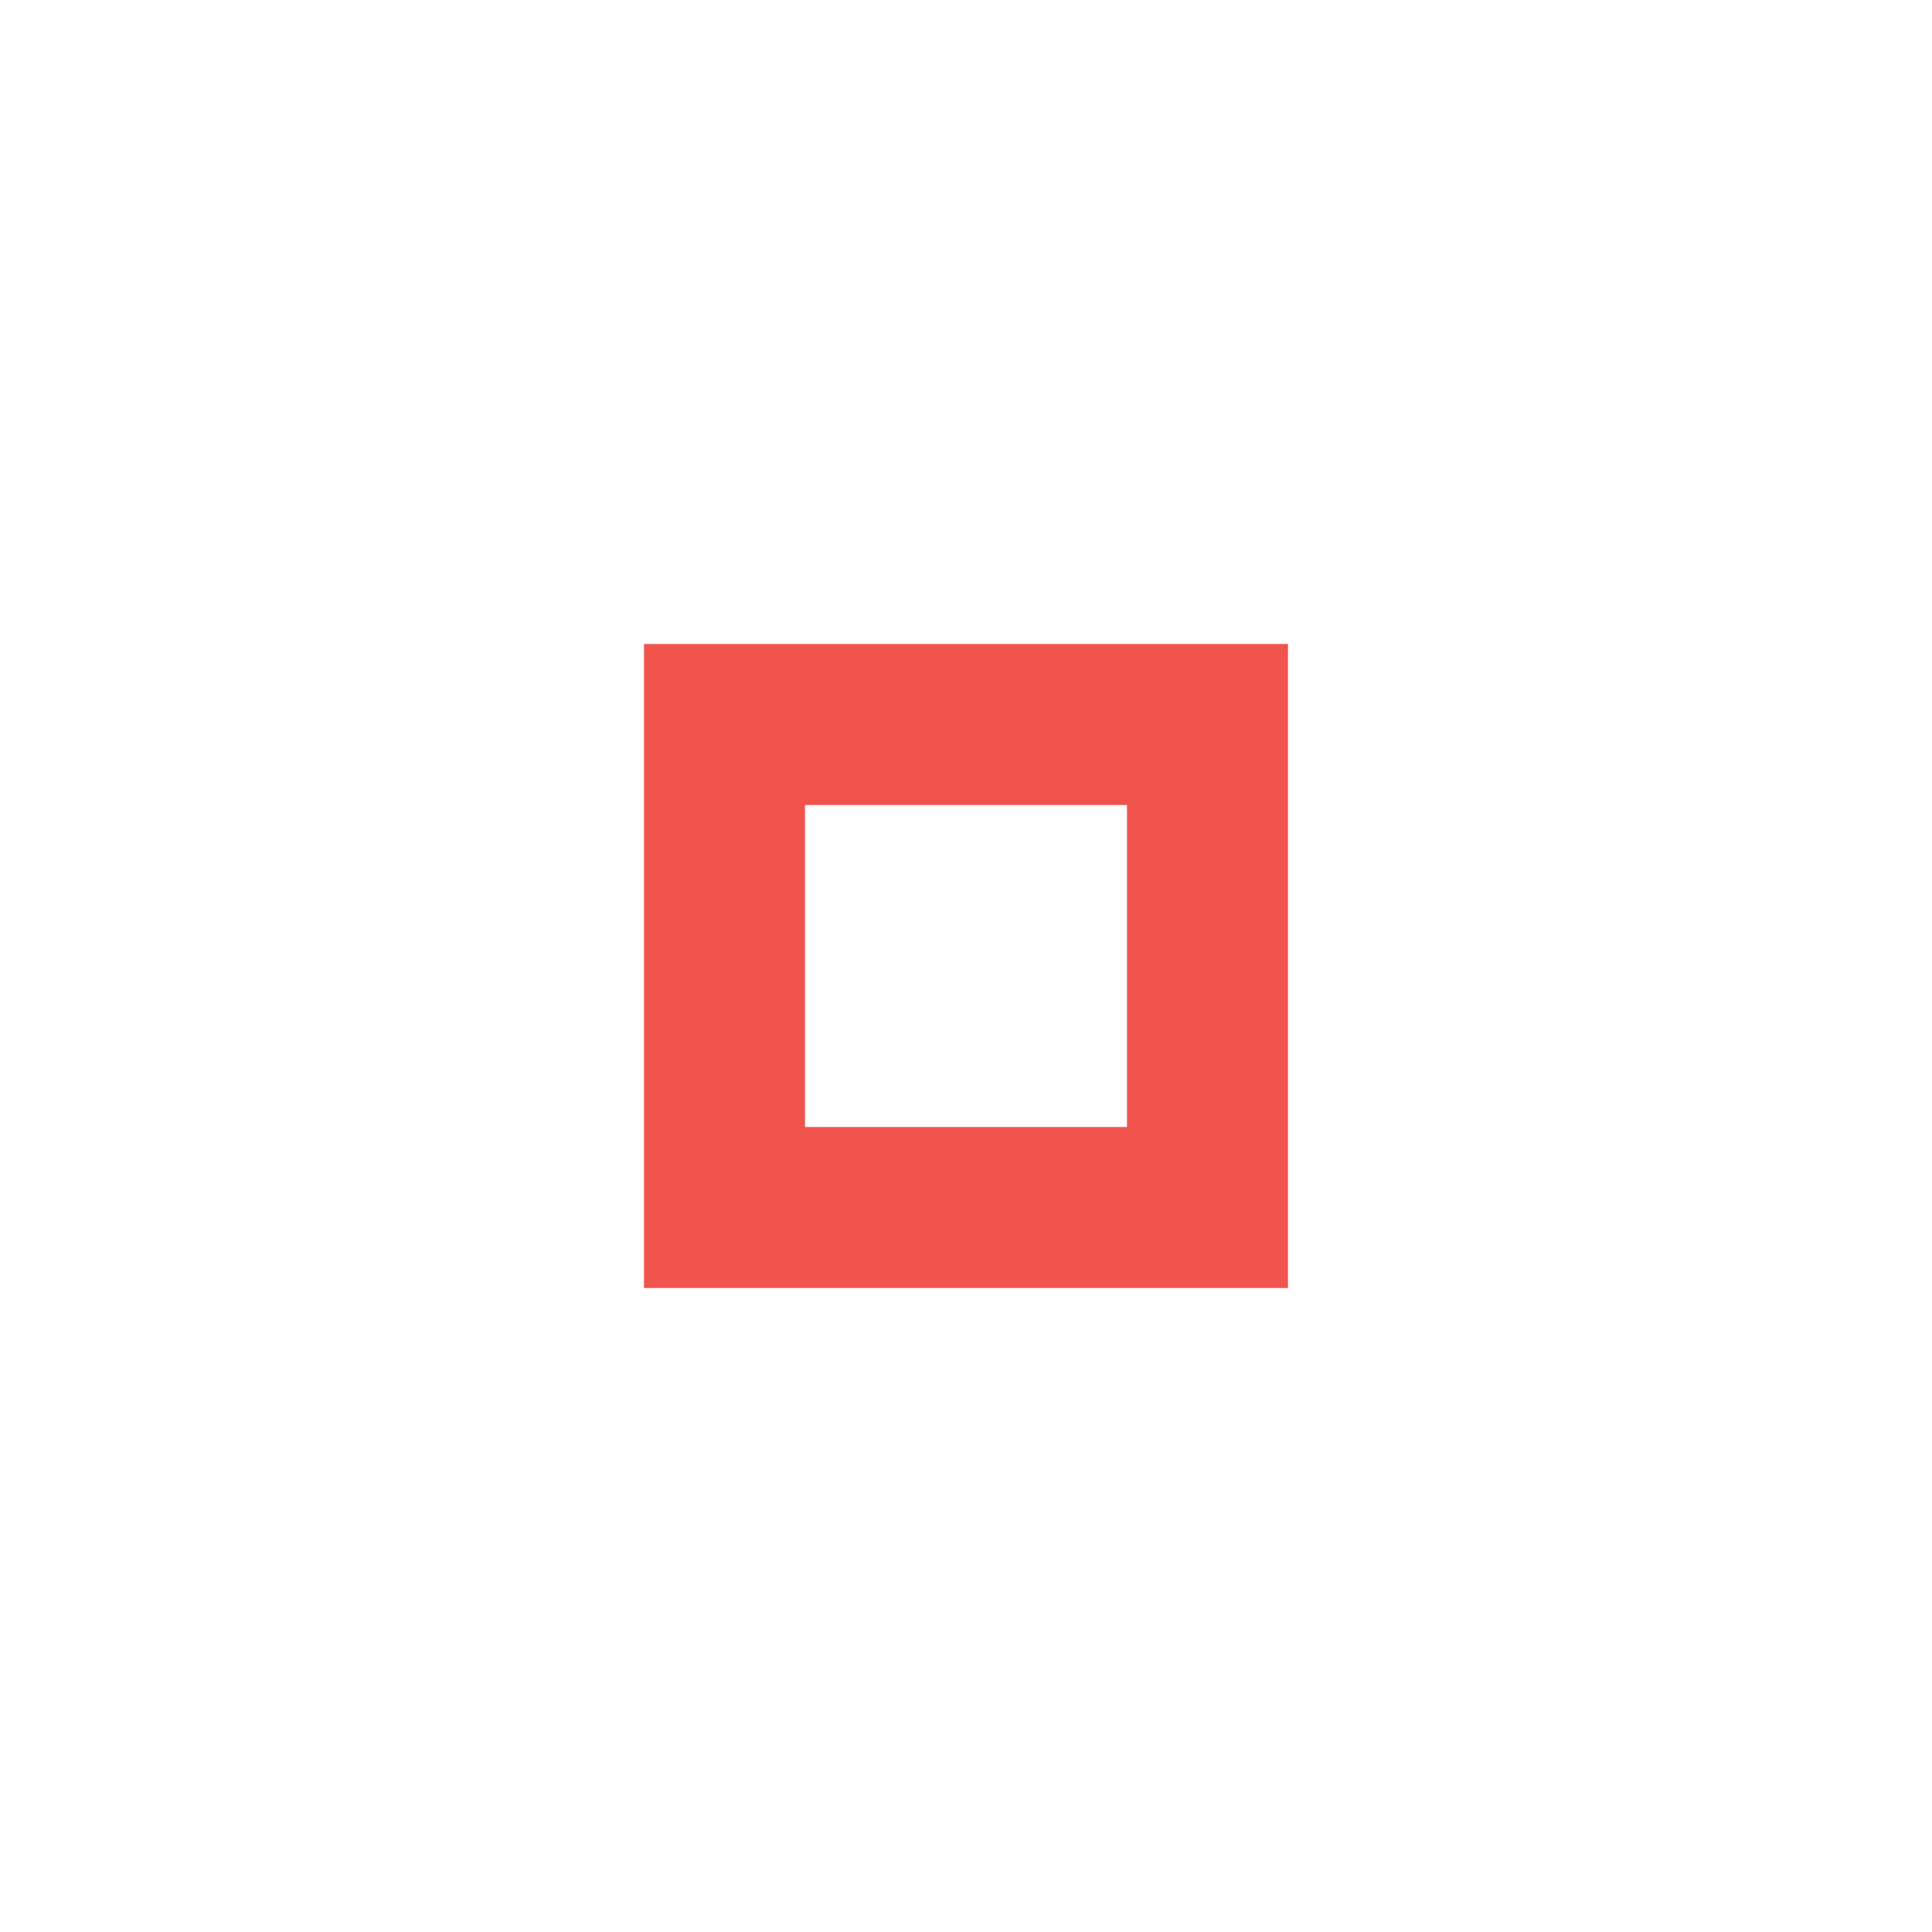
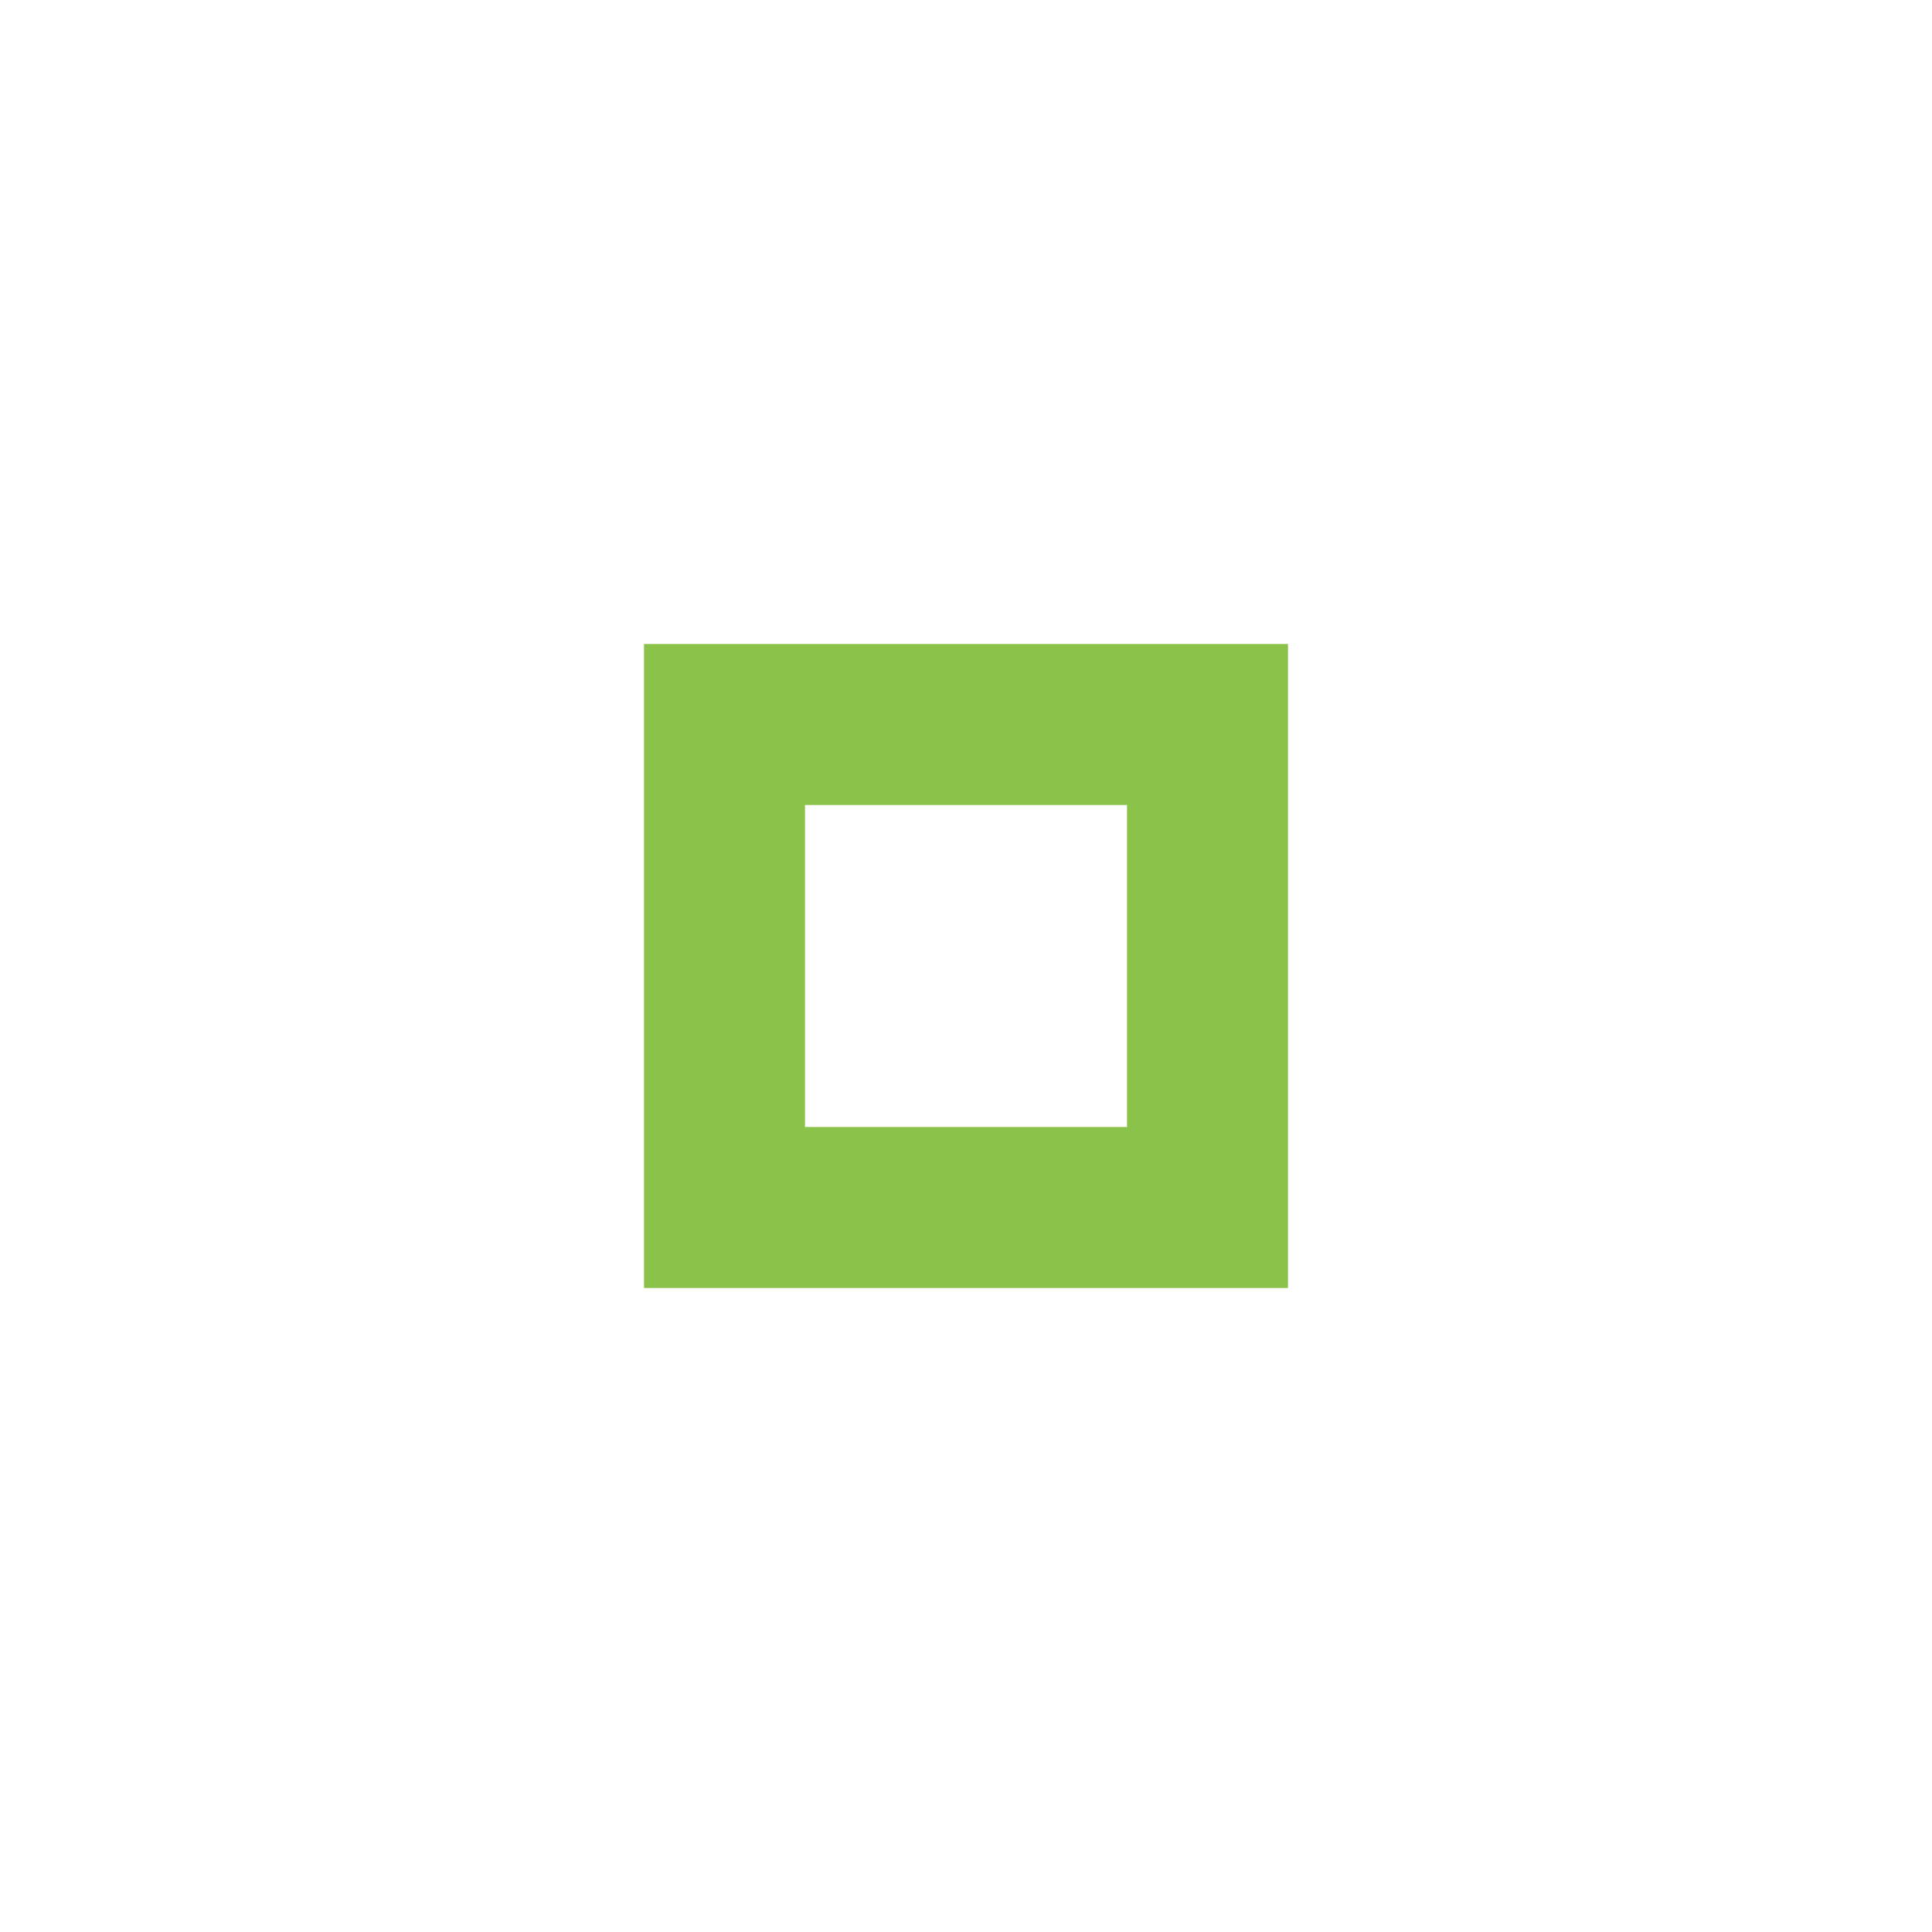
<svg xmlns="http://www.w3.org/2000/svg" version="1.1" x="0px" y="0px" width="24px" height="24px" viewBox="0 0 24 24" xml:space="preserve">
-   <path fill="#f0544c" d="M14,14h-4v-4h4V14z M16,8H8v8h8V8z" />
+   <path fill="#8bc34a" d="M14,14h-4v-4h4V14z M16,8H8v8h8V8z" />
</svg>
